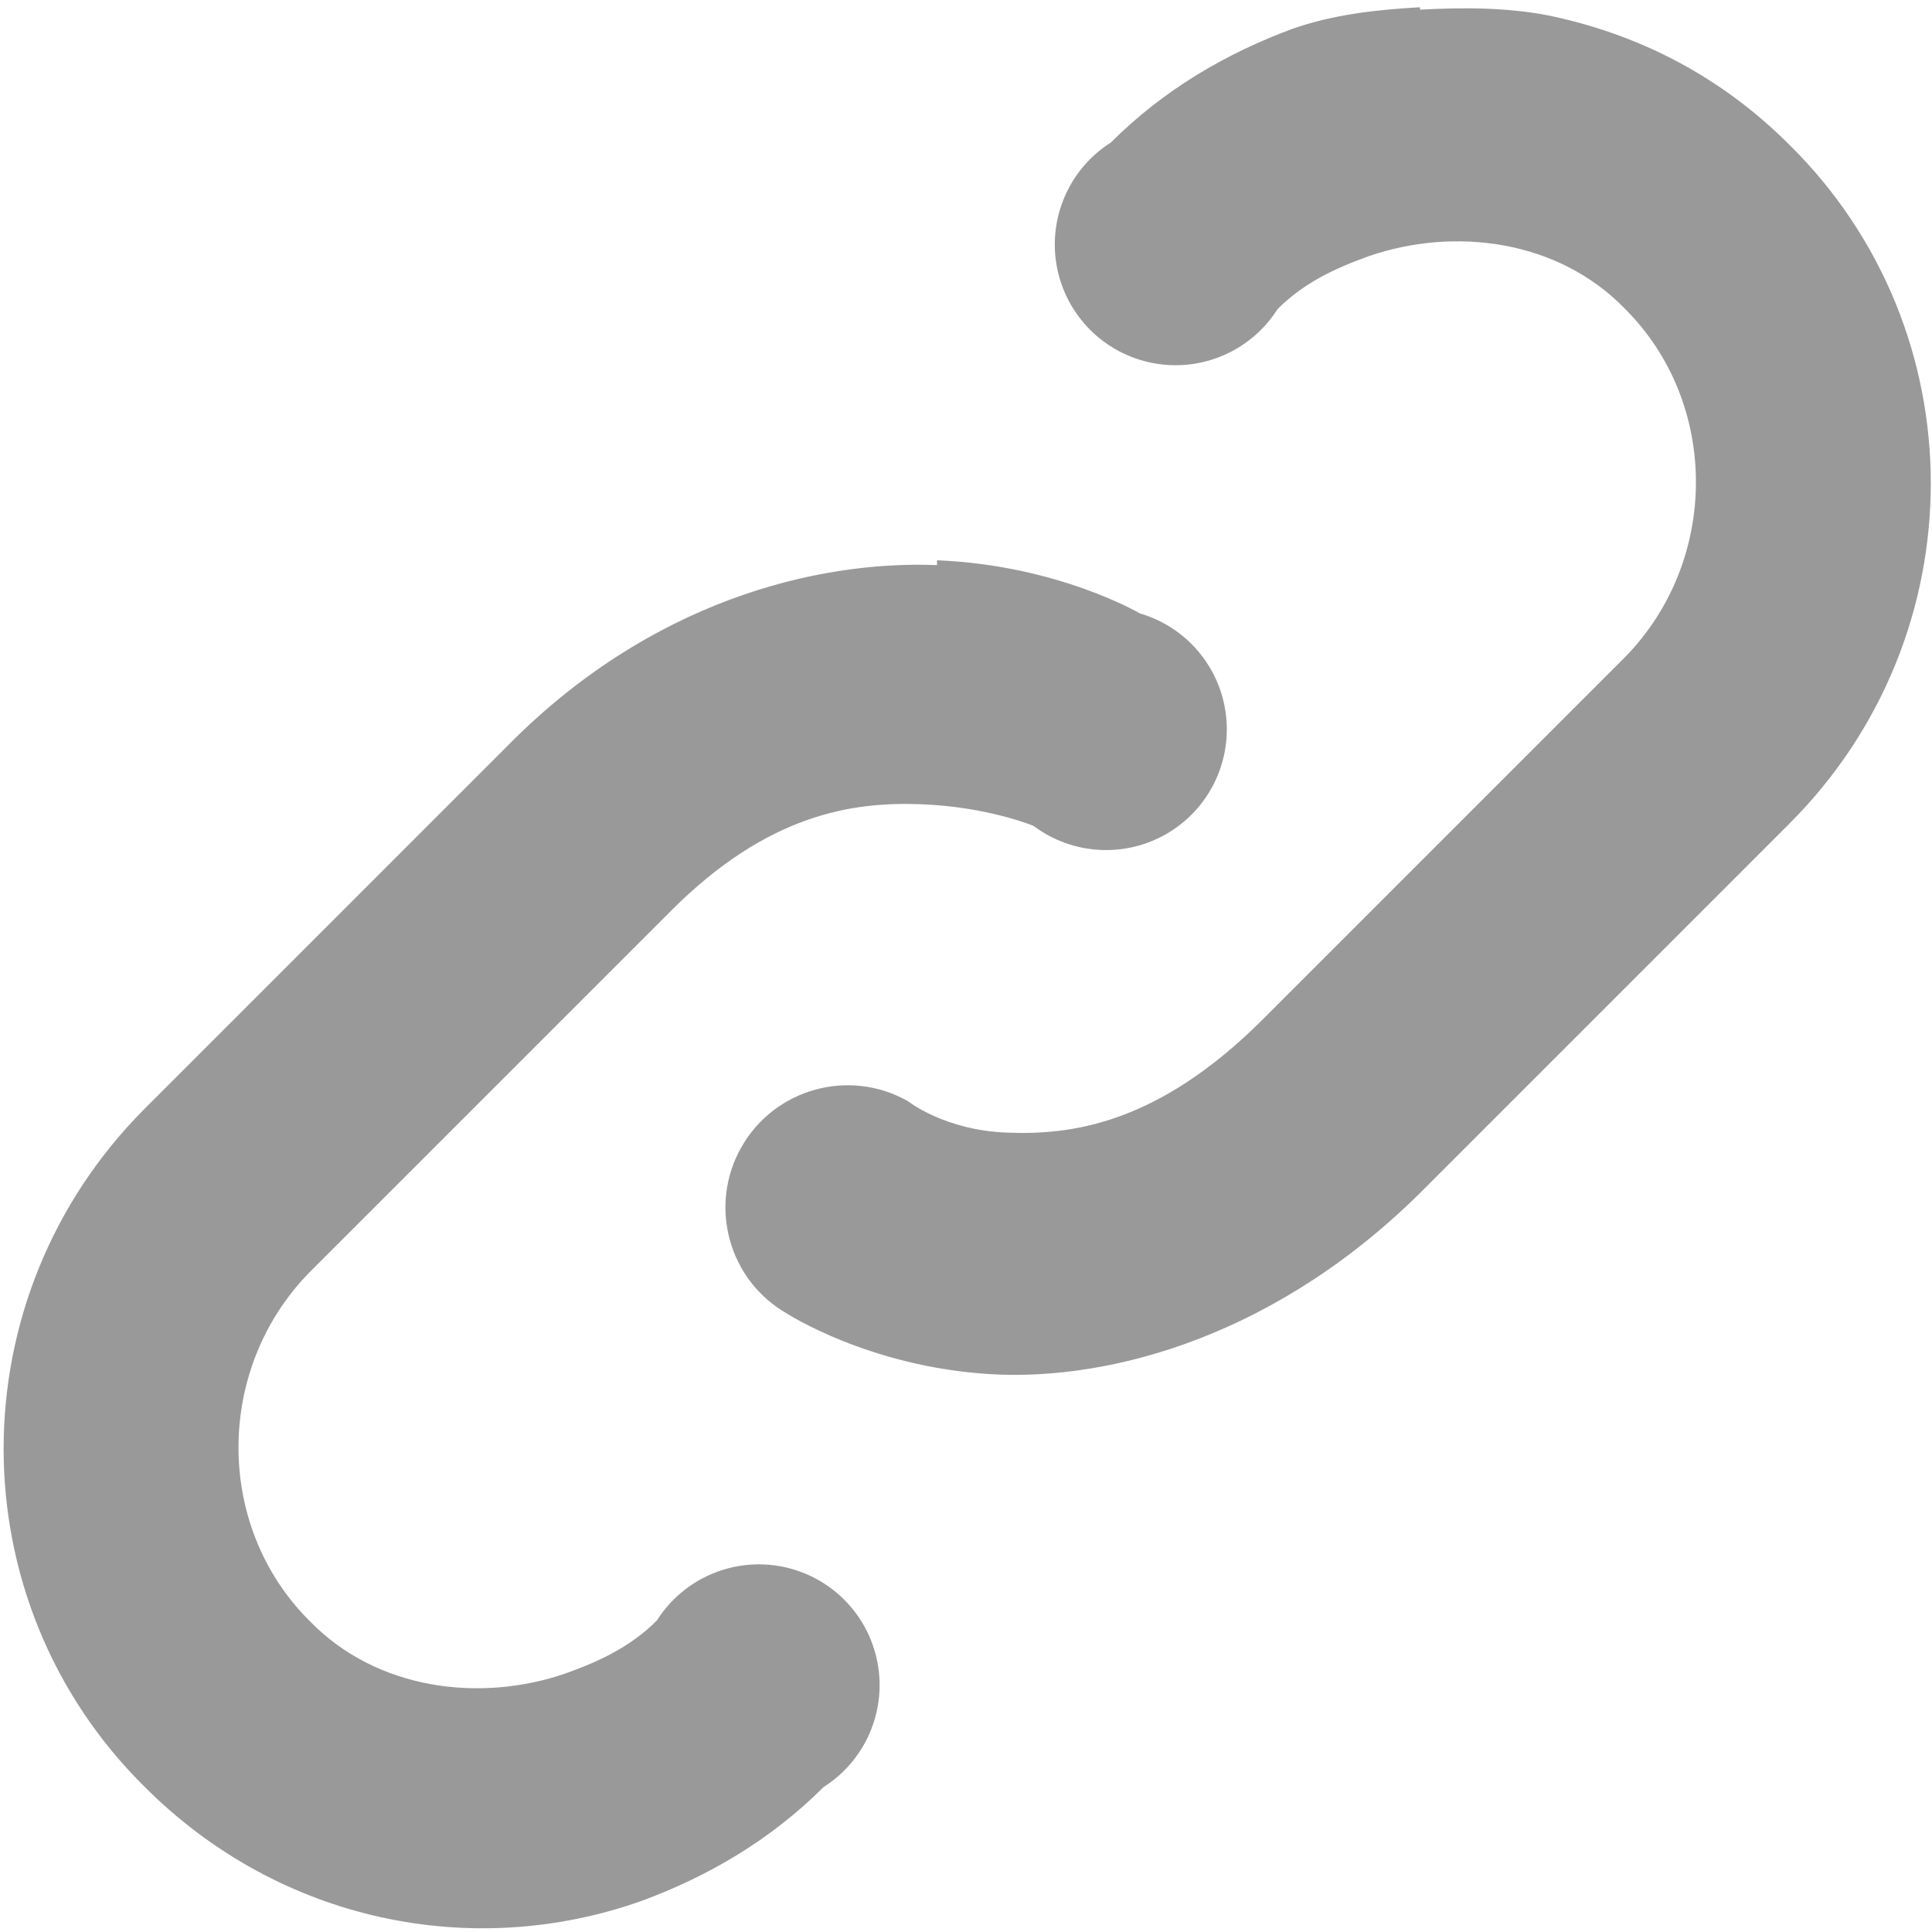
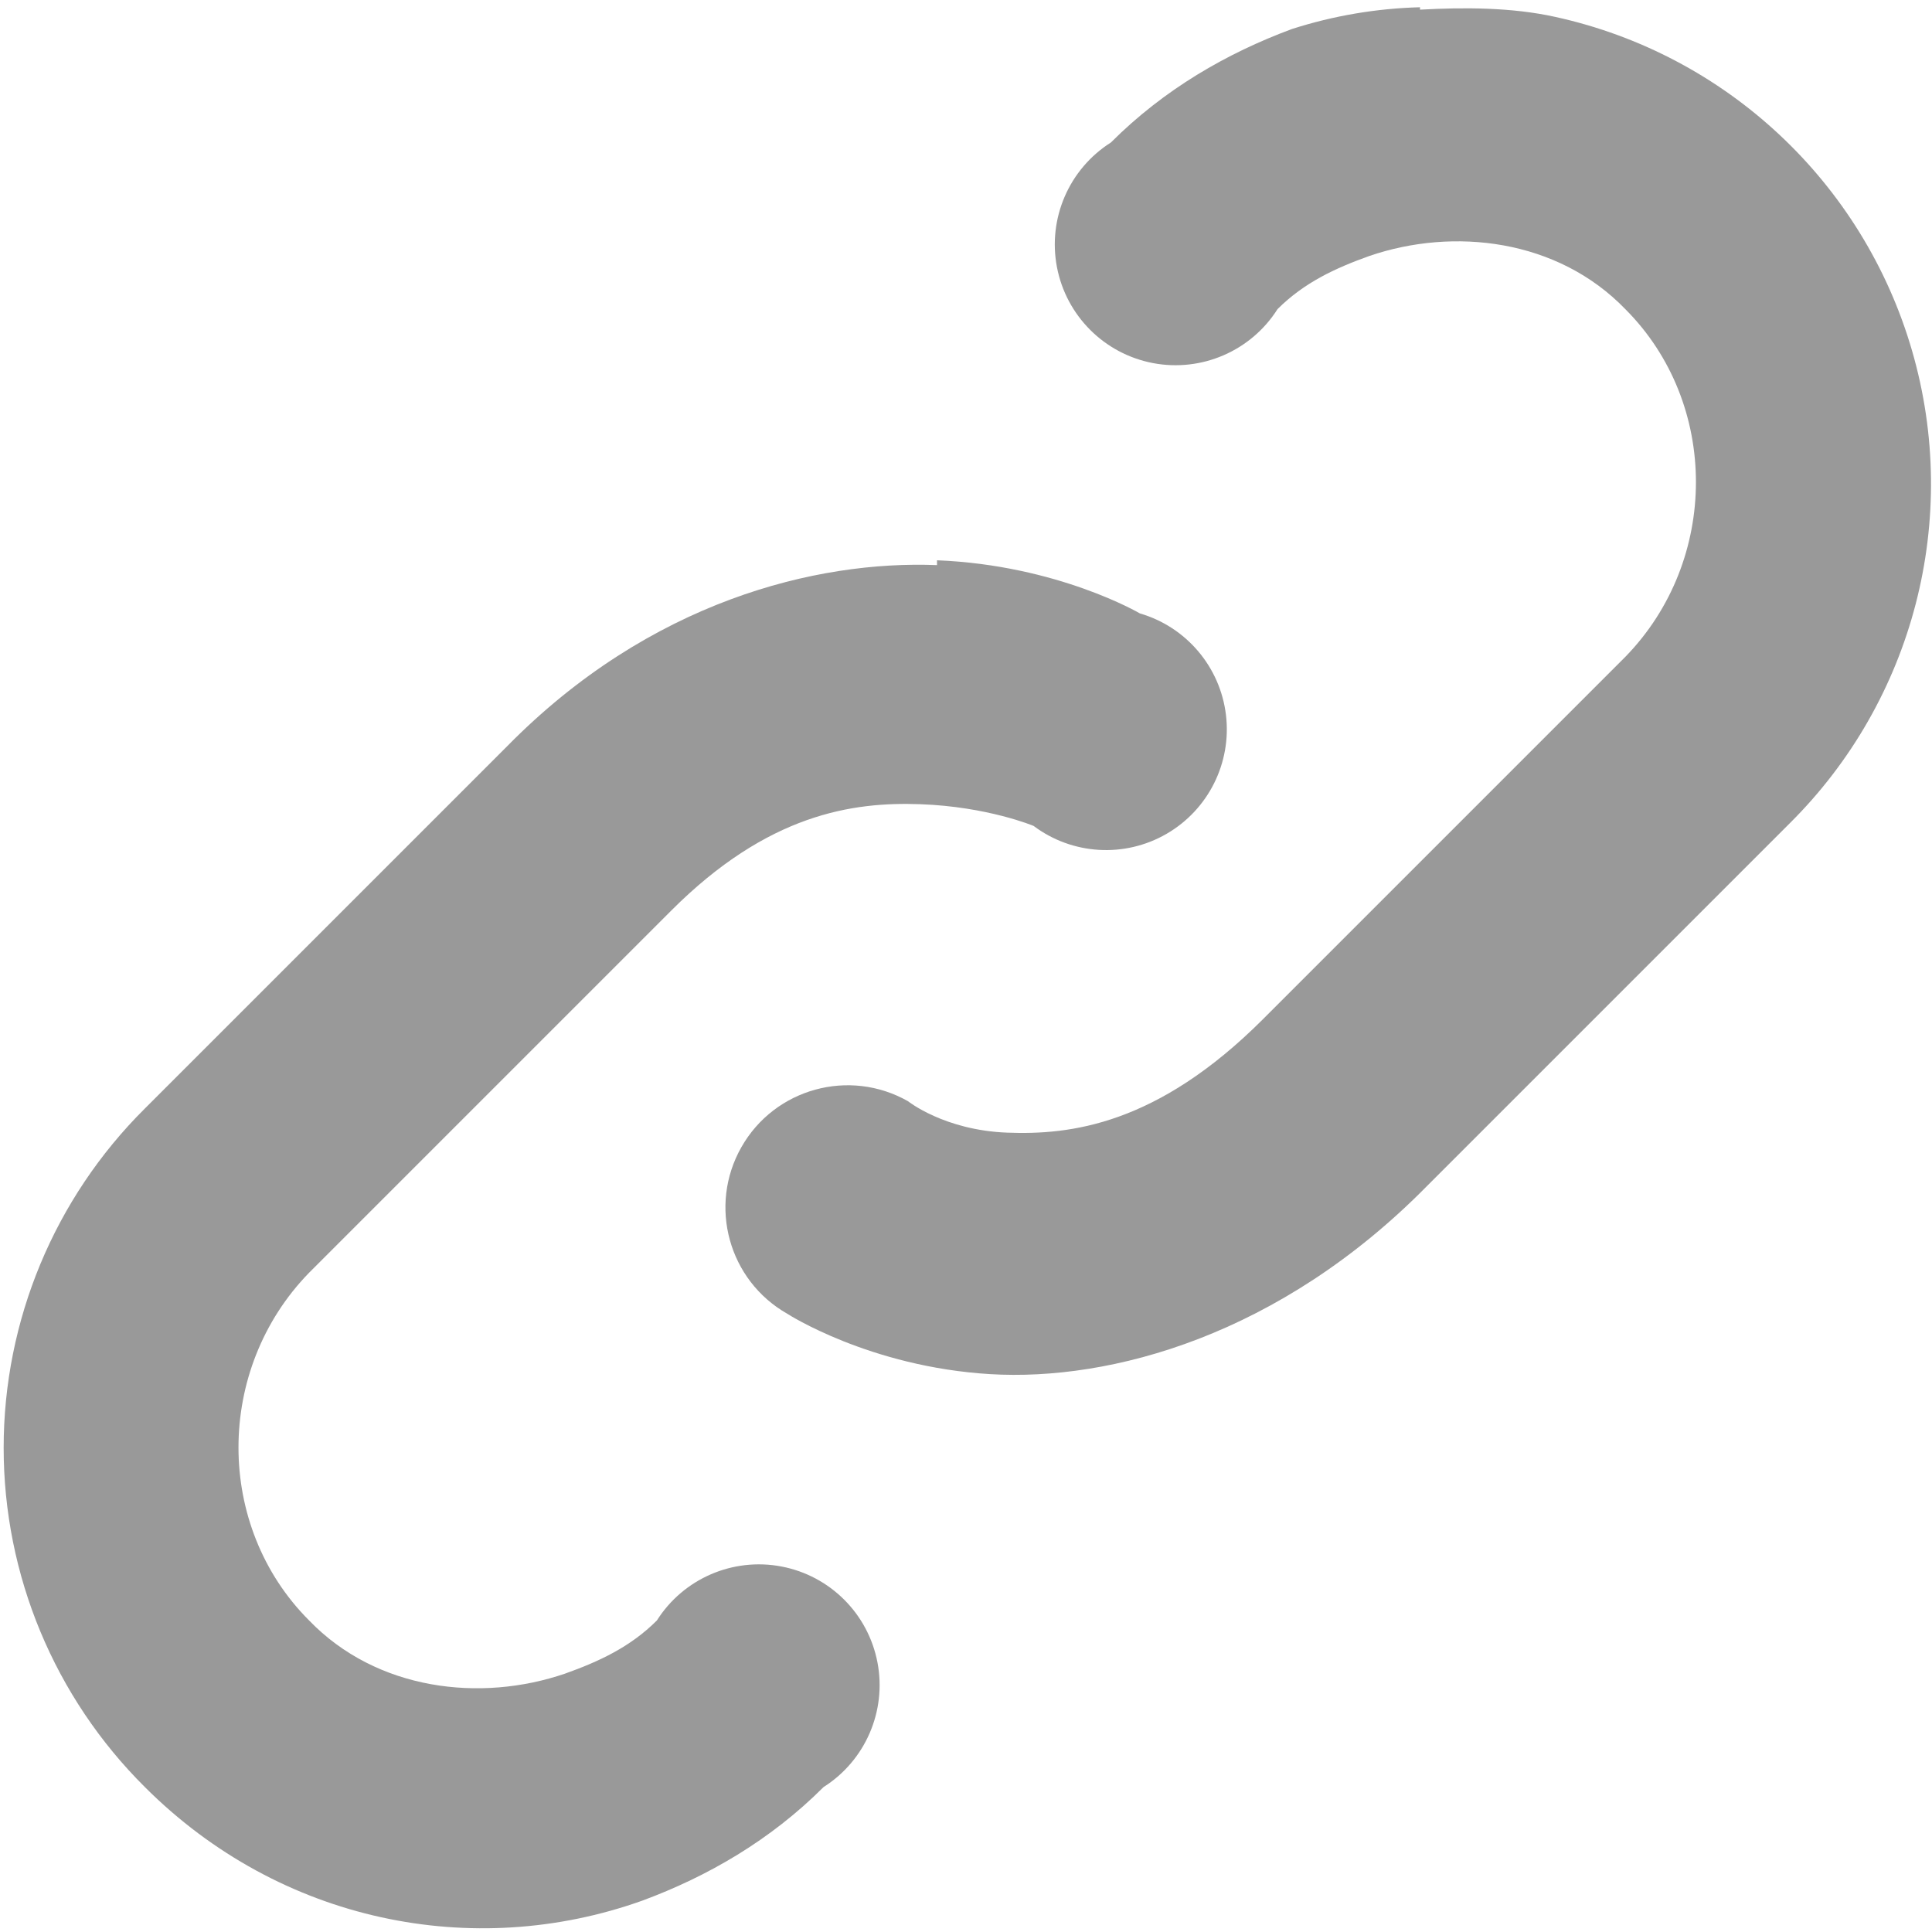
- <svg xmlns="http://www.w3.org/2000/svg" width="8" height="8" viewBox="0 0 8 8">
-   <path fill="#333" opacity="0.5" d="M5.88.03c-.18.01-.36.03-.53.09-.27.1-.53.25-.75.47a.5.5 0 1 0 .69.69c.11-.11.24-.17.38-.22.35-.12.78-.07 1.06.22.39.39.39 1.04 0 1.44l-1.5 1.5c-.44.44-.8.48-1.06.47-.26-.01-.41-.13-.41-.13a.5.5 0 1 0-.5.88s.34.22.84.25c.5.03 1.2-.16 1.81-.78l1.5-1.5c.78-.78.78-2.04 0-2.81-.28-.28-.61-.45-.97-.53-.18-.04-.38-.04-.56-.03zm-2 2.31c-.5-.02-1.19.15-1.78.75l-1.5 1.5c-.78.78-.78 2.04 0 2.81.56.56 1.36.72 2.06.47.27-.1.53-.25.75-.47a.5.5 0 1 0-.69-.69c-.11.11-.24.17-.38.22-.35.12-.78.07-1.06-.22-.39-.39-.39-1.04 0-1.44l1.5-1.5c.4-.4.75-.45 1.03-.44.28.01.47.09.47.09a.5.5 0 1 0 .44-.88s-.34-.2-.84-.22z" />
+ <svg xmlns="http://www.w3.org/2000/svg" width="8" height="8">
+   <path fill="#333" opacity=".5" d="M5.88.03a1.9 1.9 0 0 0-.53.09c-.27.1-.53.25-.75.47a.5.5 0 1 0 .69.69c.11-.11.24-.17.38-.22.35-.12.78-.07 1.06.22.39.39.39 1.04 0 1.44l-1.5 1.5c-.44.44-.8.48-1.06.47-.26-.01-.41-.13-.41-.13a.5.5 0 1 0-.5.88s.34.22.84.25c.5.03 1.2-.16 1.81-.78l1.5-1.5A1.98 1.98 0 0 0 6.44.07C6.26.03 6.06.03 5.88.04zm-2 2.31c-.5-.02-1.19.15-1.78.75L.6 4.59a1.98 1.98 0 0 0 0 2.81c.56.56 1.36.72 2.06.47.27-.1.53-.25.75-.47a.5.5 0 1 0-.69-.69c-.11.11-.24.17-.38.22-.35.12-.78.07-1.06-.22-.39-.39-.39-1.04 0-1.44l1.5-1.5c.4-.4.75-.45 1.03-.44.28.01.47.09.47.09a.5.5 0 1 0 .44-.88s-.34-.2-.84-.22z" />
</svg>
